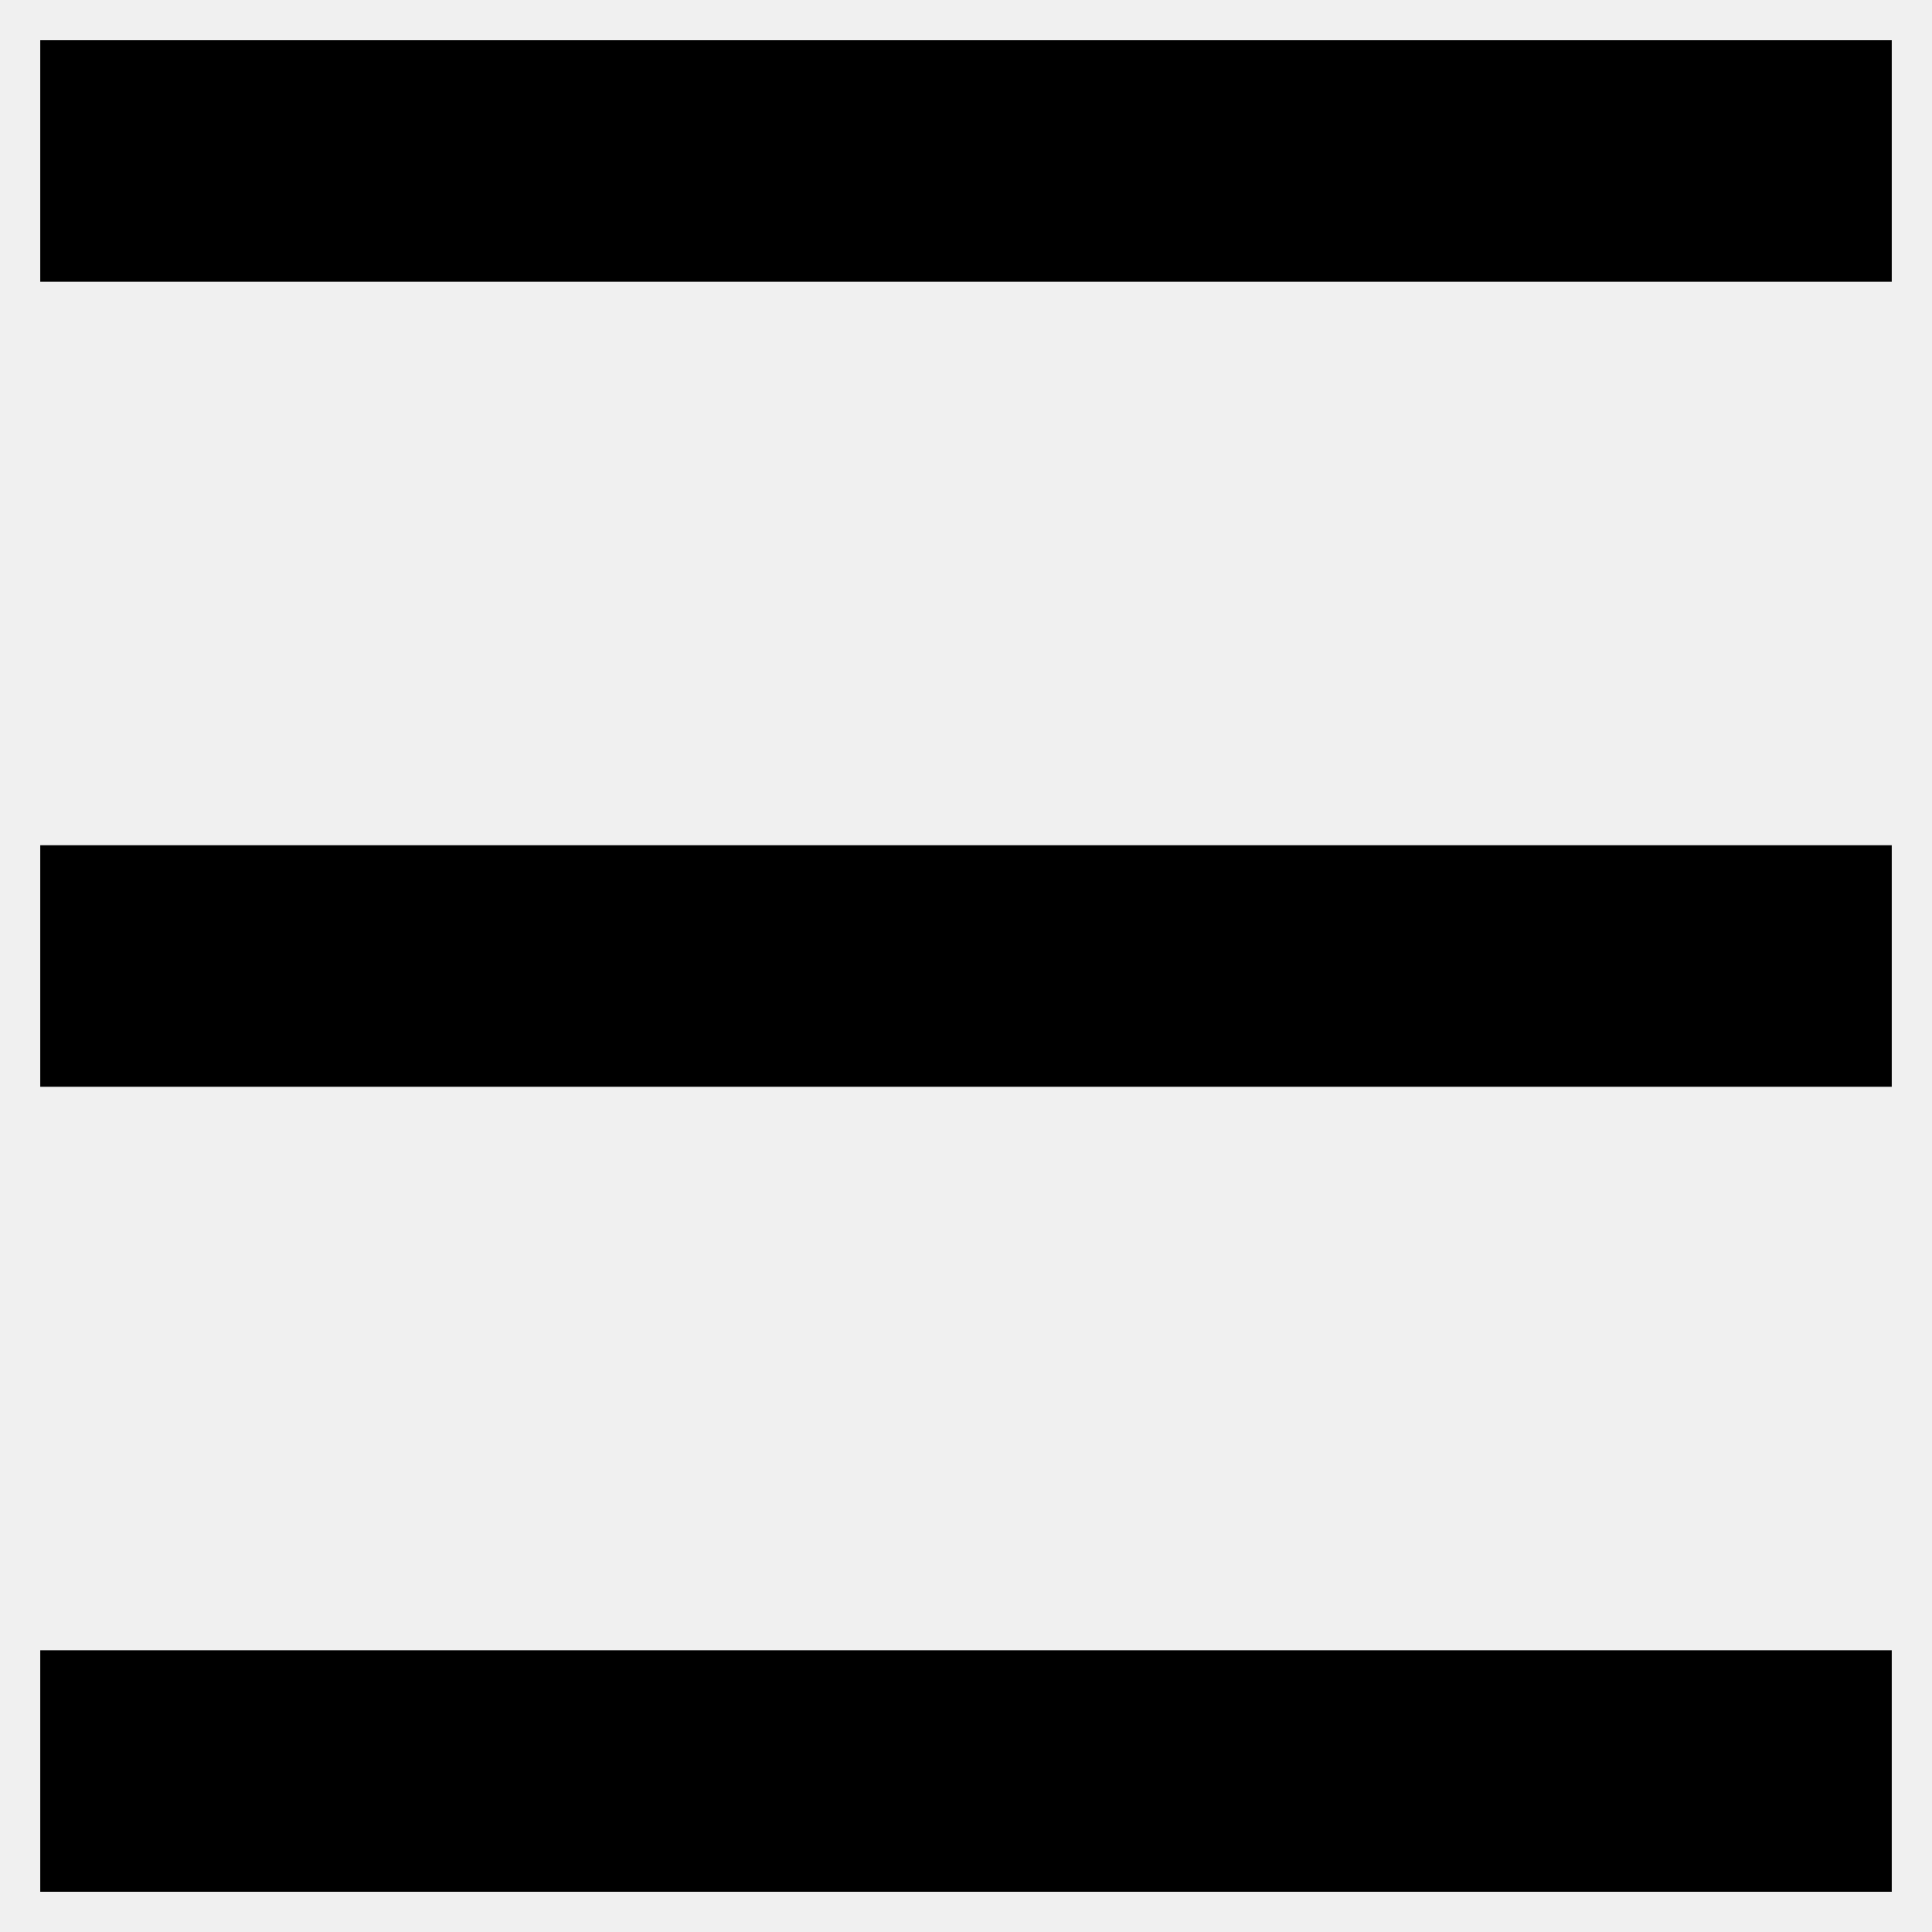
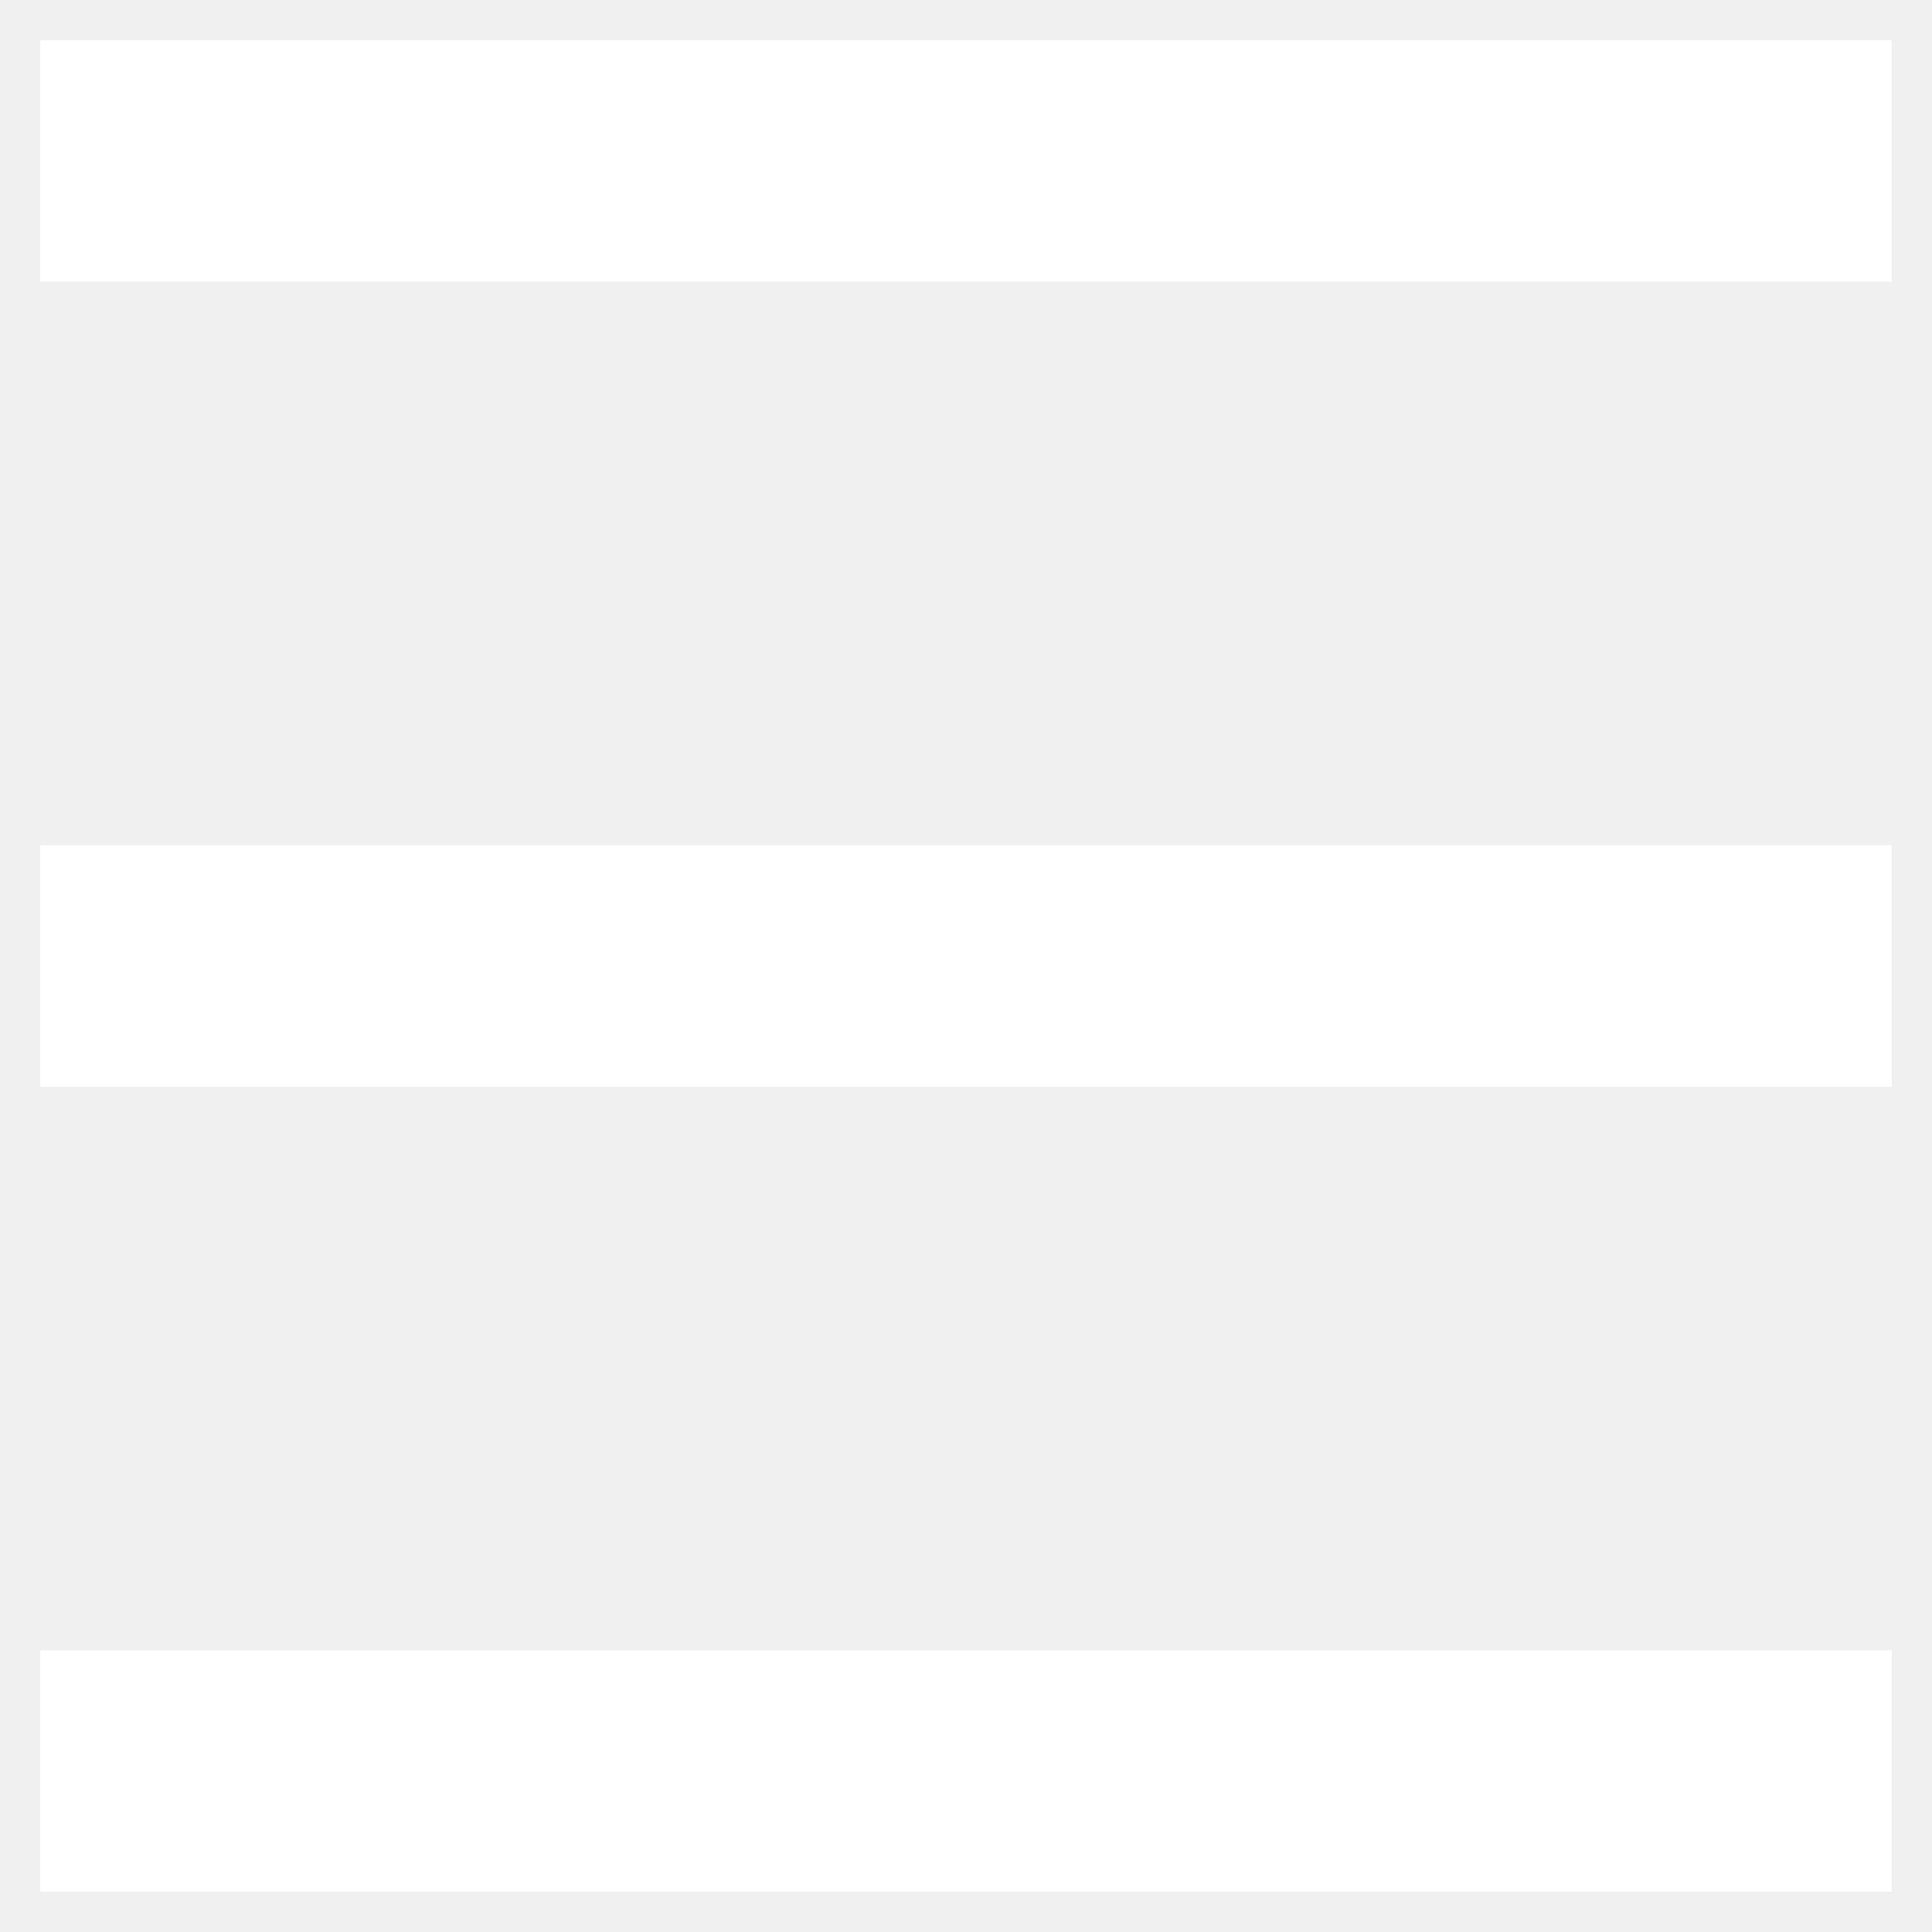
<svg xmlns="http://www.w3.org/2000/svg" width="24" height="24" viewBox="0 0 24 24" fill="none">
-   <path d="M2 2H22" stroke="black" stroke-width="3" stroke-linecap="square" stroke-linejoin="round" />
-   <path d="M2 12H22" stroke="black" stroke-width="3" stroke-linecap="square" stroke-linejoin="round" />
-   <path d="M2 22H22" stroke="black" stroke-width="3" stroke-linecap="square" stroke-linejoin="round" />
+   <path d="M2 2H22" stroke="white" stroke-width="3" stroke-linecap="square" stroke-linejoin="round" />
+   <path d="M2 12H22" stroke="white" stroke-width="3" stroke-linecap="square" stroke-linejoin="round" />
+   <path d="M2 22H22" stroke="white" stroke-width="3" stroke-linecap="square" stroke-linejoin="round" />
</svg>
